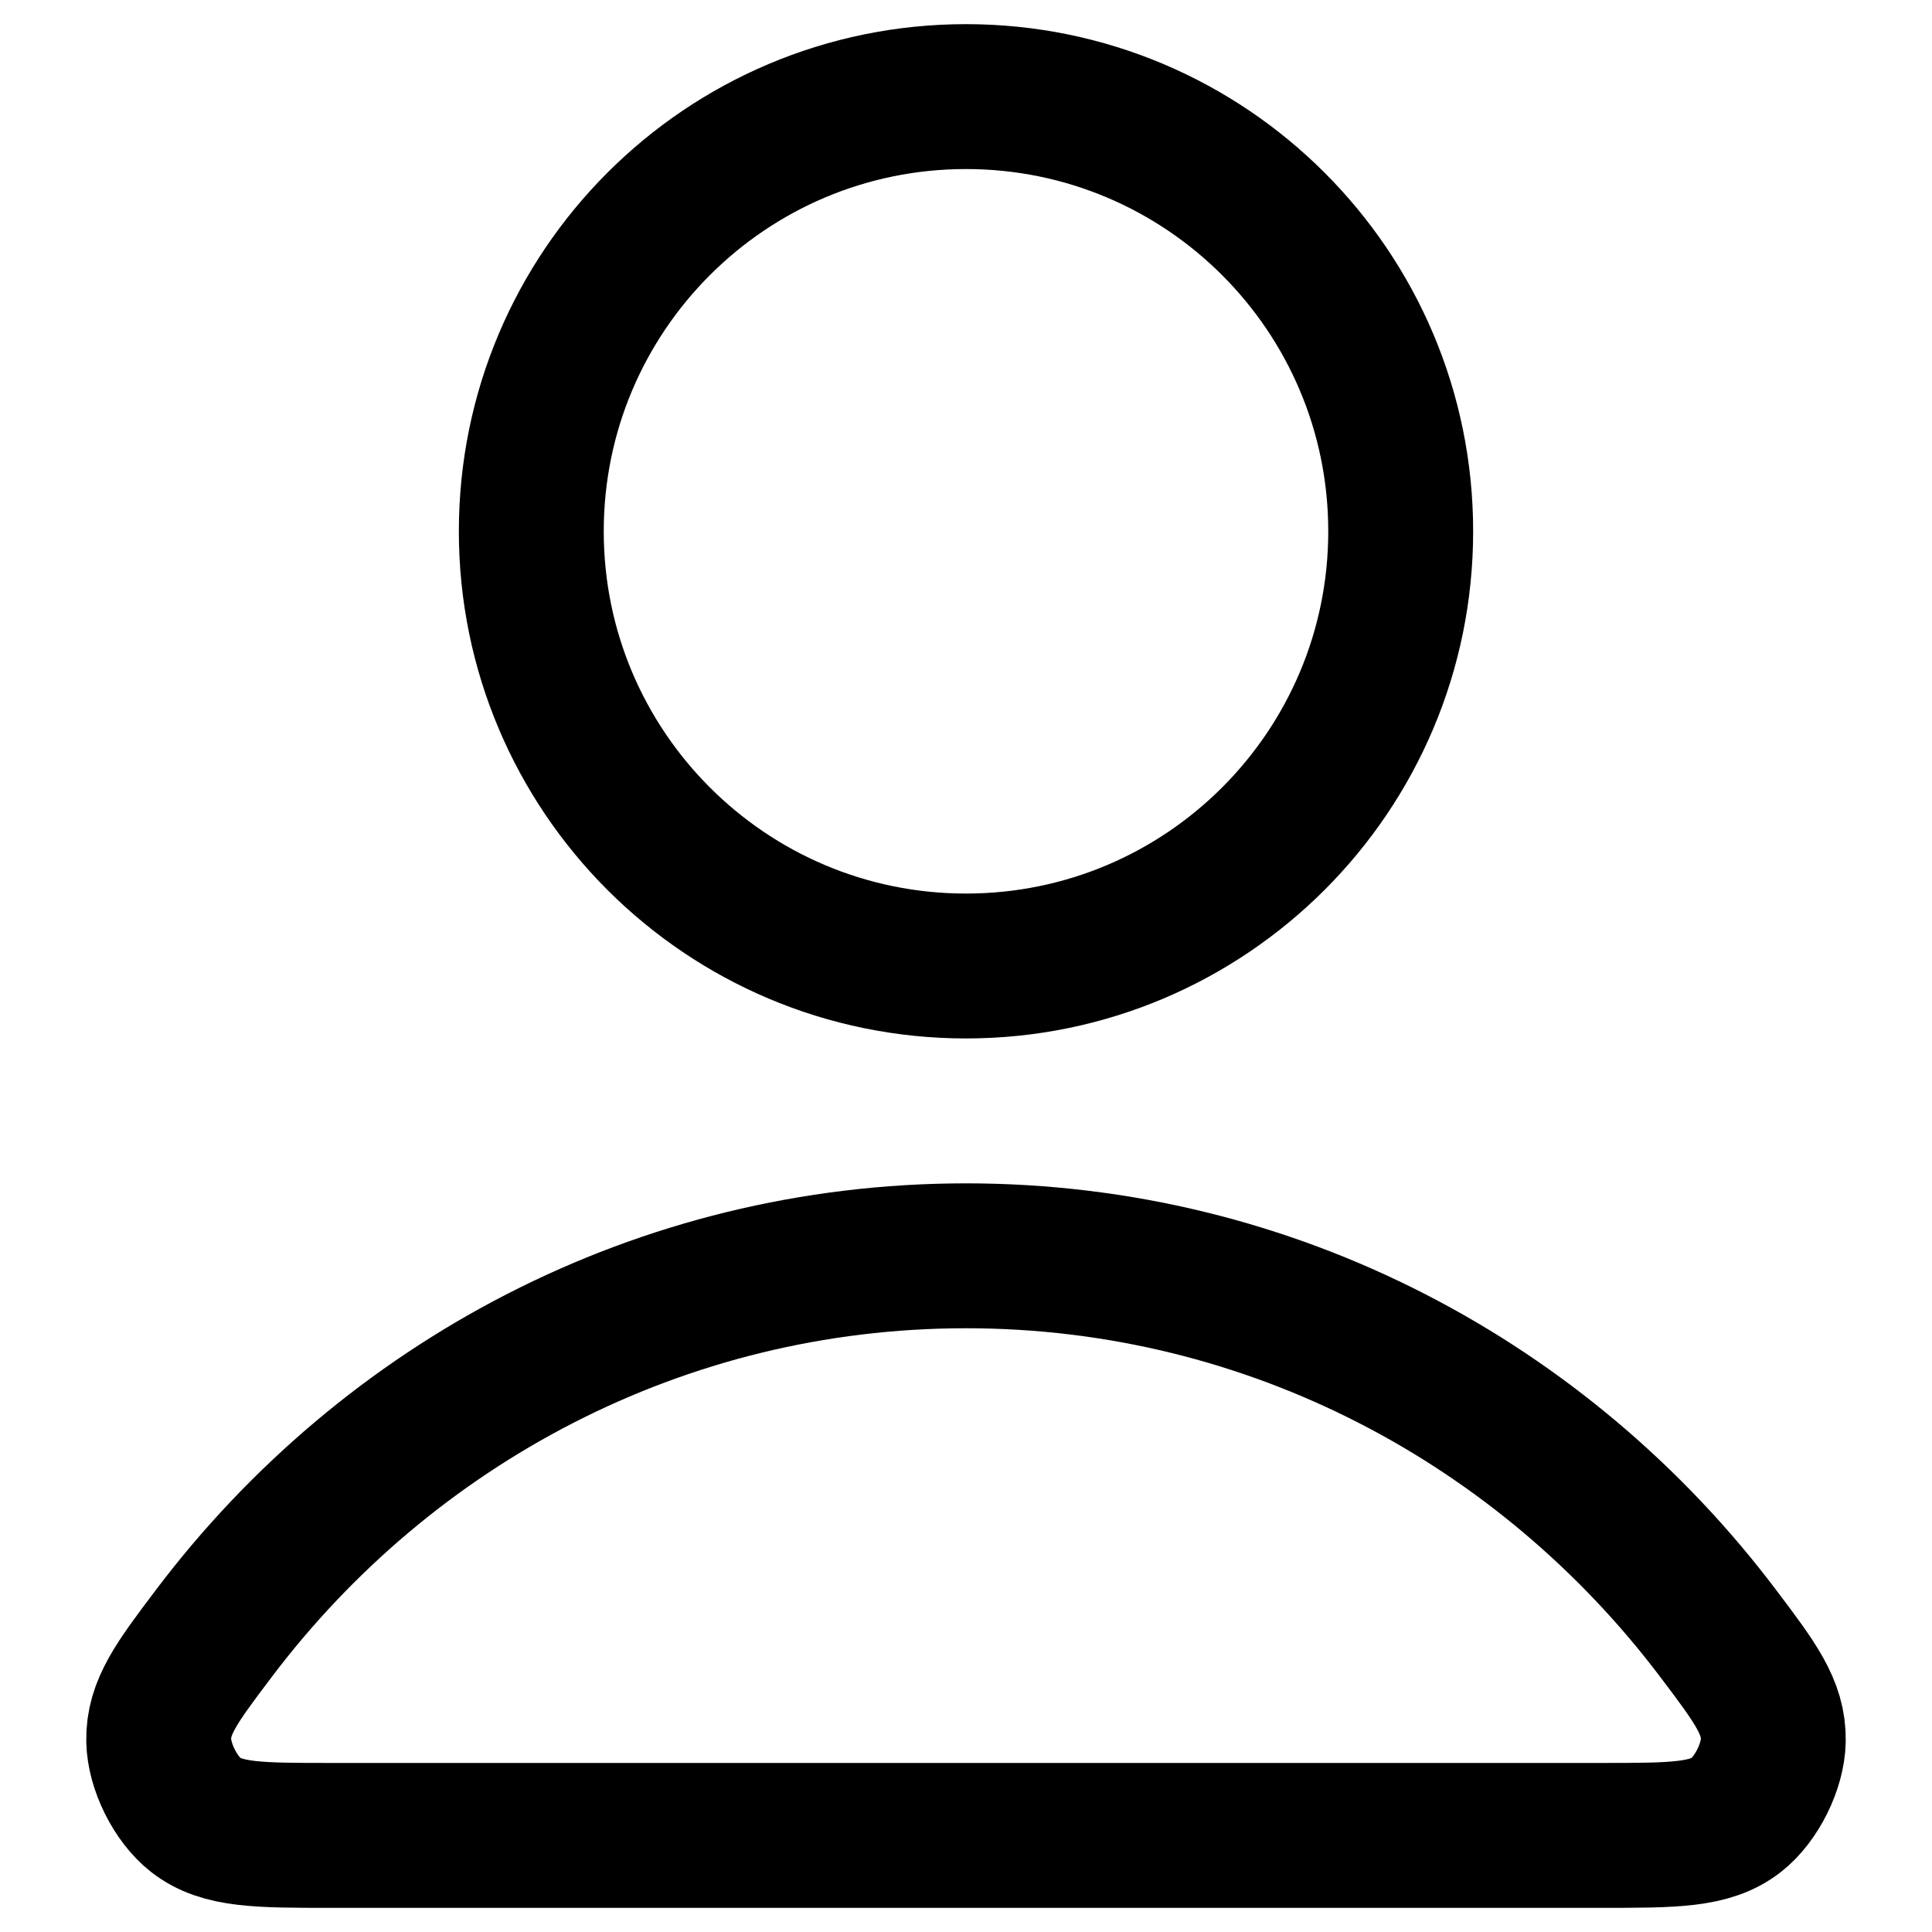
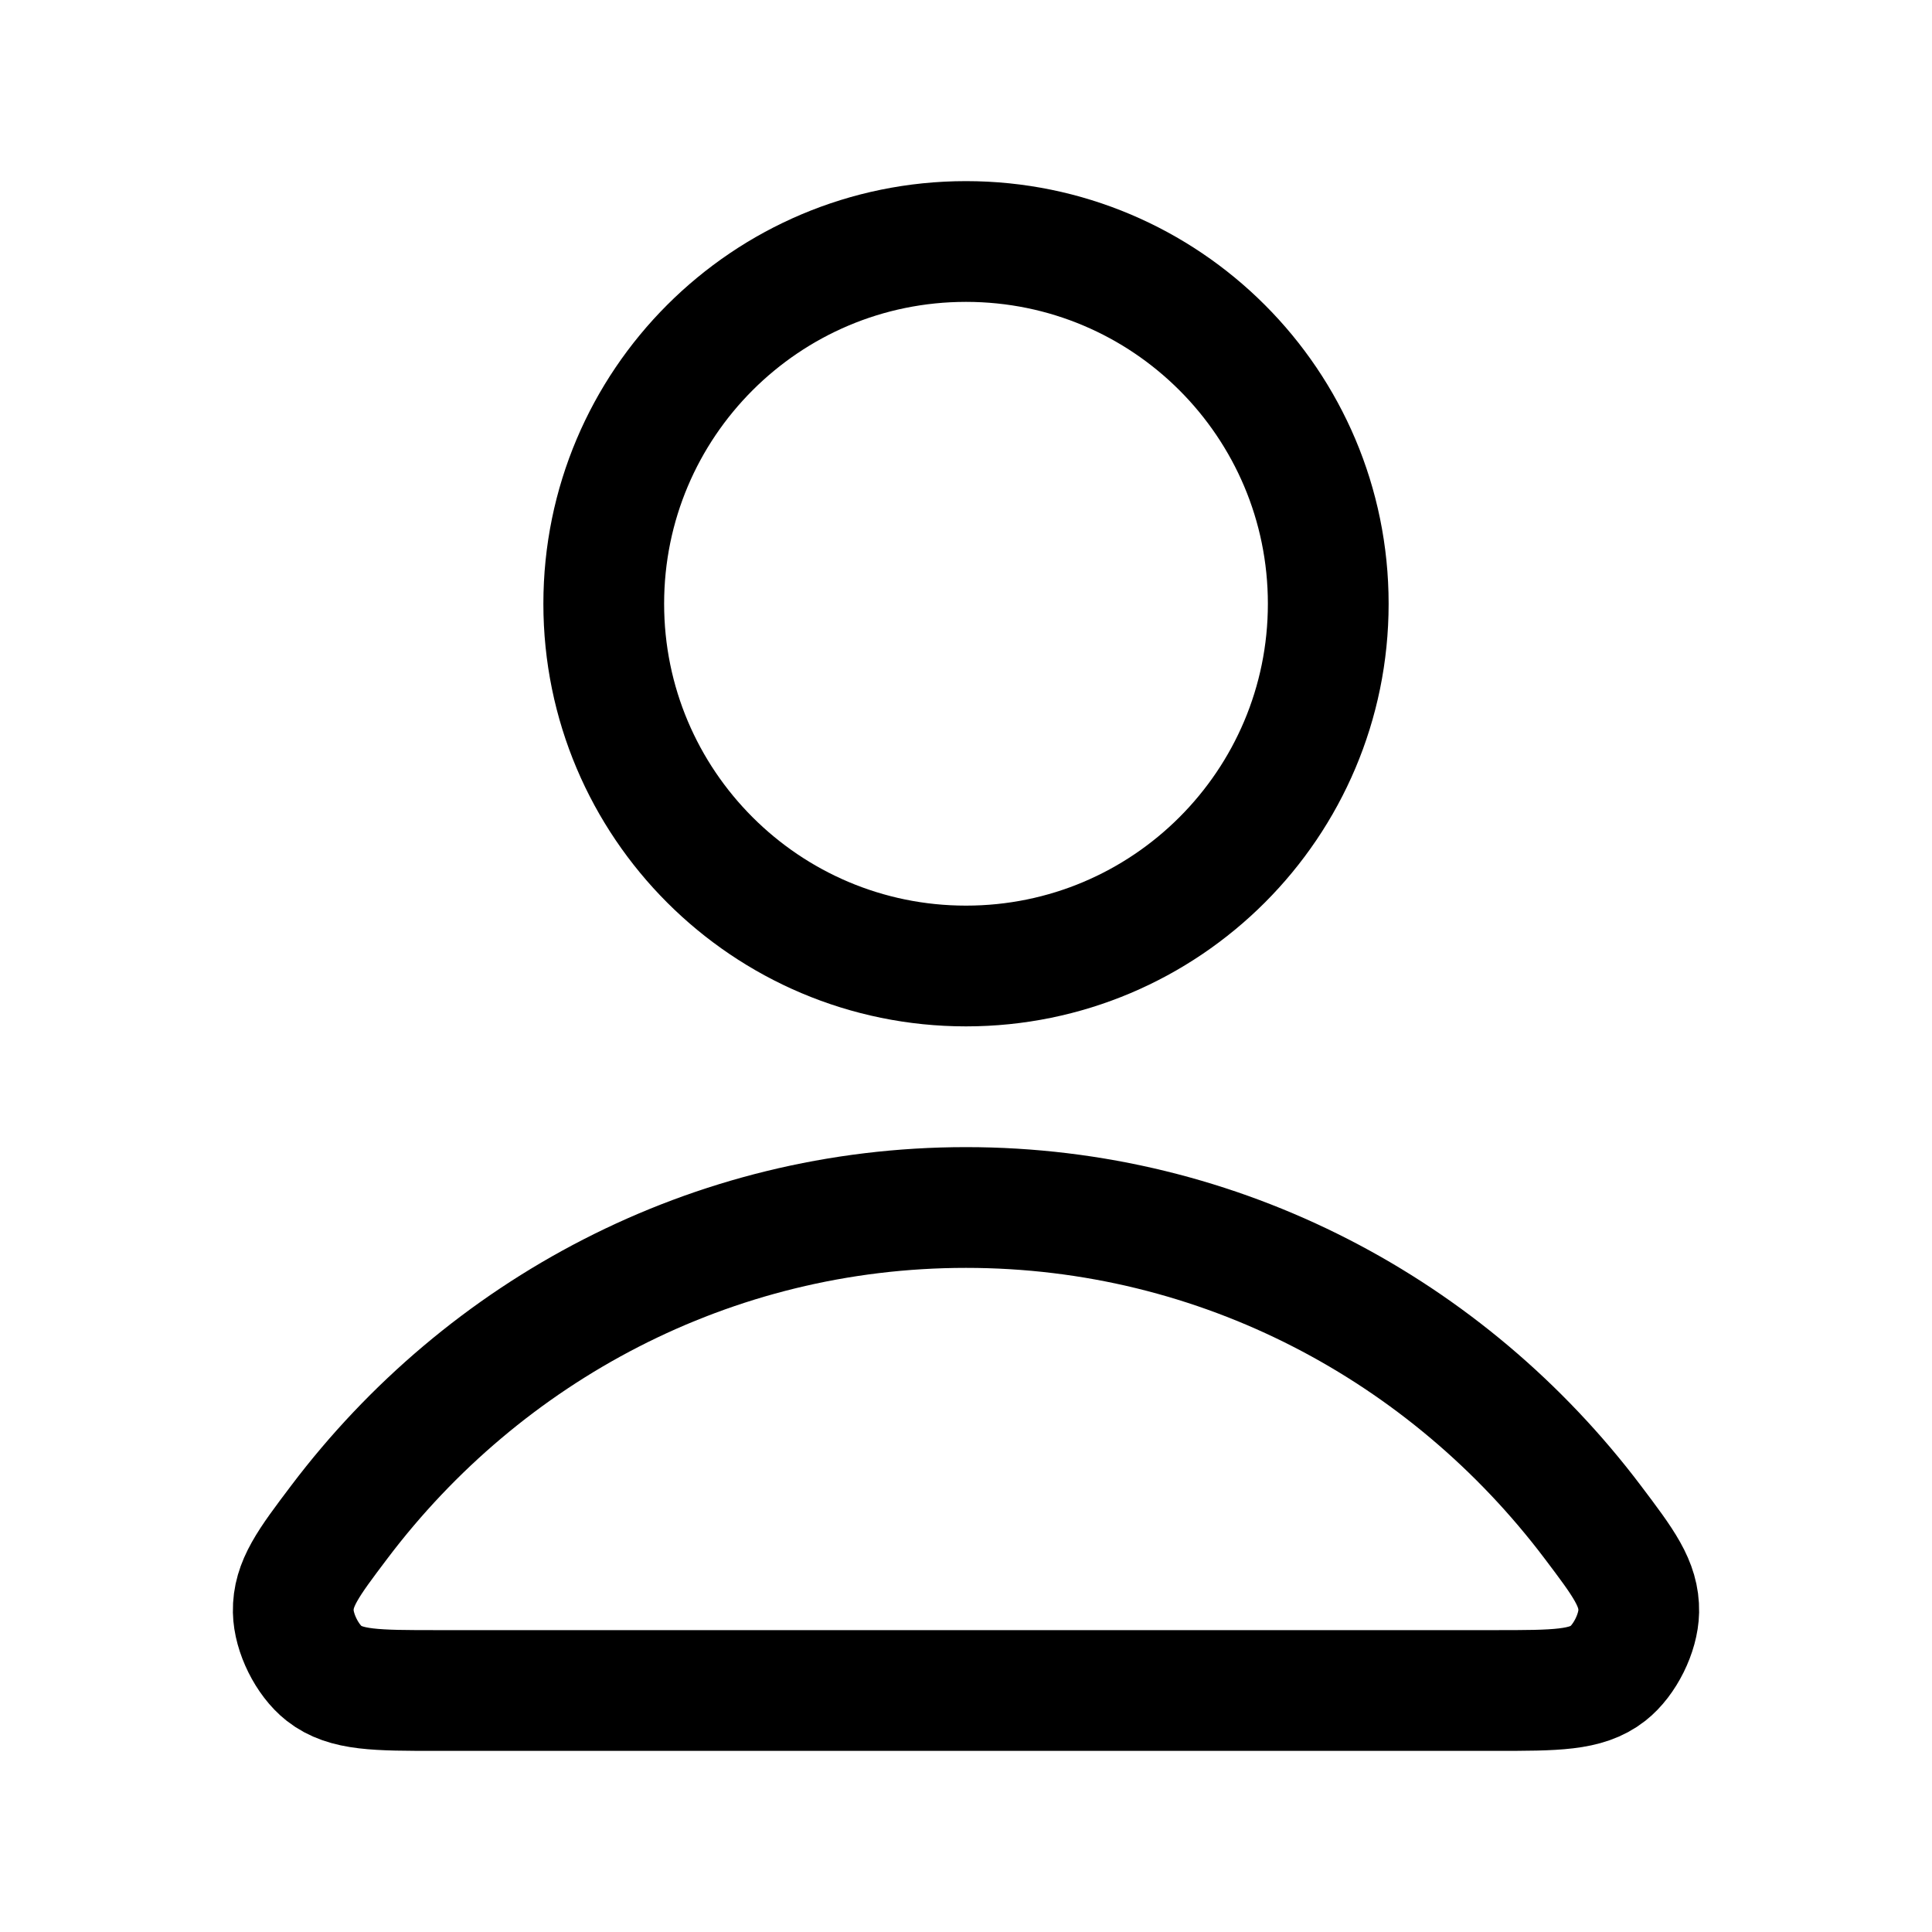
- <svg xmlns="http://www.w3.org/2000/svg" width="20" height="20" viewBox="0 0 20 20" fill="none">
-   <path d="M10 13C6.83 13 4.011 14.531 2.216 16.906C1.83 17.417 1.637 17.673 1.643 18.018C1.648 18.285 1.815 18.622 2.025 18.787C2.297 19 2.674 19 3.427 19H16.573C17.326 19 17.703 19 17.975 18.787C18.185 18.622 18.352 18.285 18.357 18.018C18.363 17.673 18.17 17.417 17.784 16.906C15.989 14.531 13.17 13 10 13Z" stroke="black" stroke-width="1.5" stroke-linecap="round" stroke-linejoin="round" />
-   <path d="M10 10C12.485 10 14.5 7.985 14.5 5.5C14.5 3.015 12.485 1 10 1C7.515 1 5.5 3.015 5.5 5.5C5.5 7.985 7.515 10 10 10Z" stroke="black" stroke-width="1.5" stroke-linecap="round" stroke-linejoin="round" />
+ <svg xmlns="http://www.w3.org/2000/svg" width="24" height="24" viewBox="0 0 24 24" fill="none">
+   <path d="M12 15C8.83 15 6.011 16.531 4.216 18.906C3.83 19.417 3.637 19.673 3.643 20.018C3.648 20.285 3.815 20.622 4.025 20.787C4.297 21 4.674 21 5.427 21H18.573C19.326 21 19.703 21 19.975 20.787C20.185 20.622 20.352 20.285 20.357 20.018C20.363 19.673 20.17 19.417 19.784 18.906C17.989 16.531 15.17 15 12 15Z" stroke="black" stroke-width="1.5" stroke-linecap="round" stroke-linejoin="round" />
+   <path d="M12 12C14.485 12 16.5 9.985 16.5 7.5C16.5 5.015 14.485 3 12 3C9.515 3 7.5 5.015 7.5 7.5C7.5 9.985 9.515 12 12 12Z" stroke="black" stroke-width="1.5" stroke-linecap="round" stroke-linejoin="round" />
</svg>
